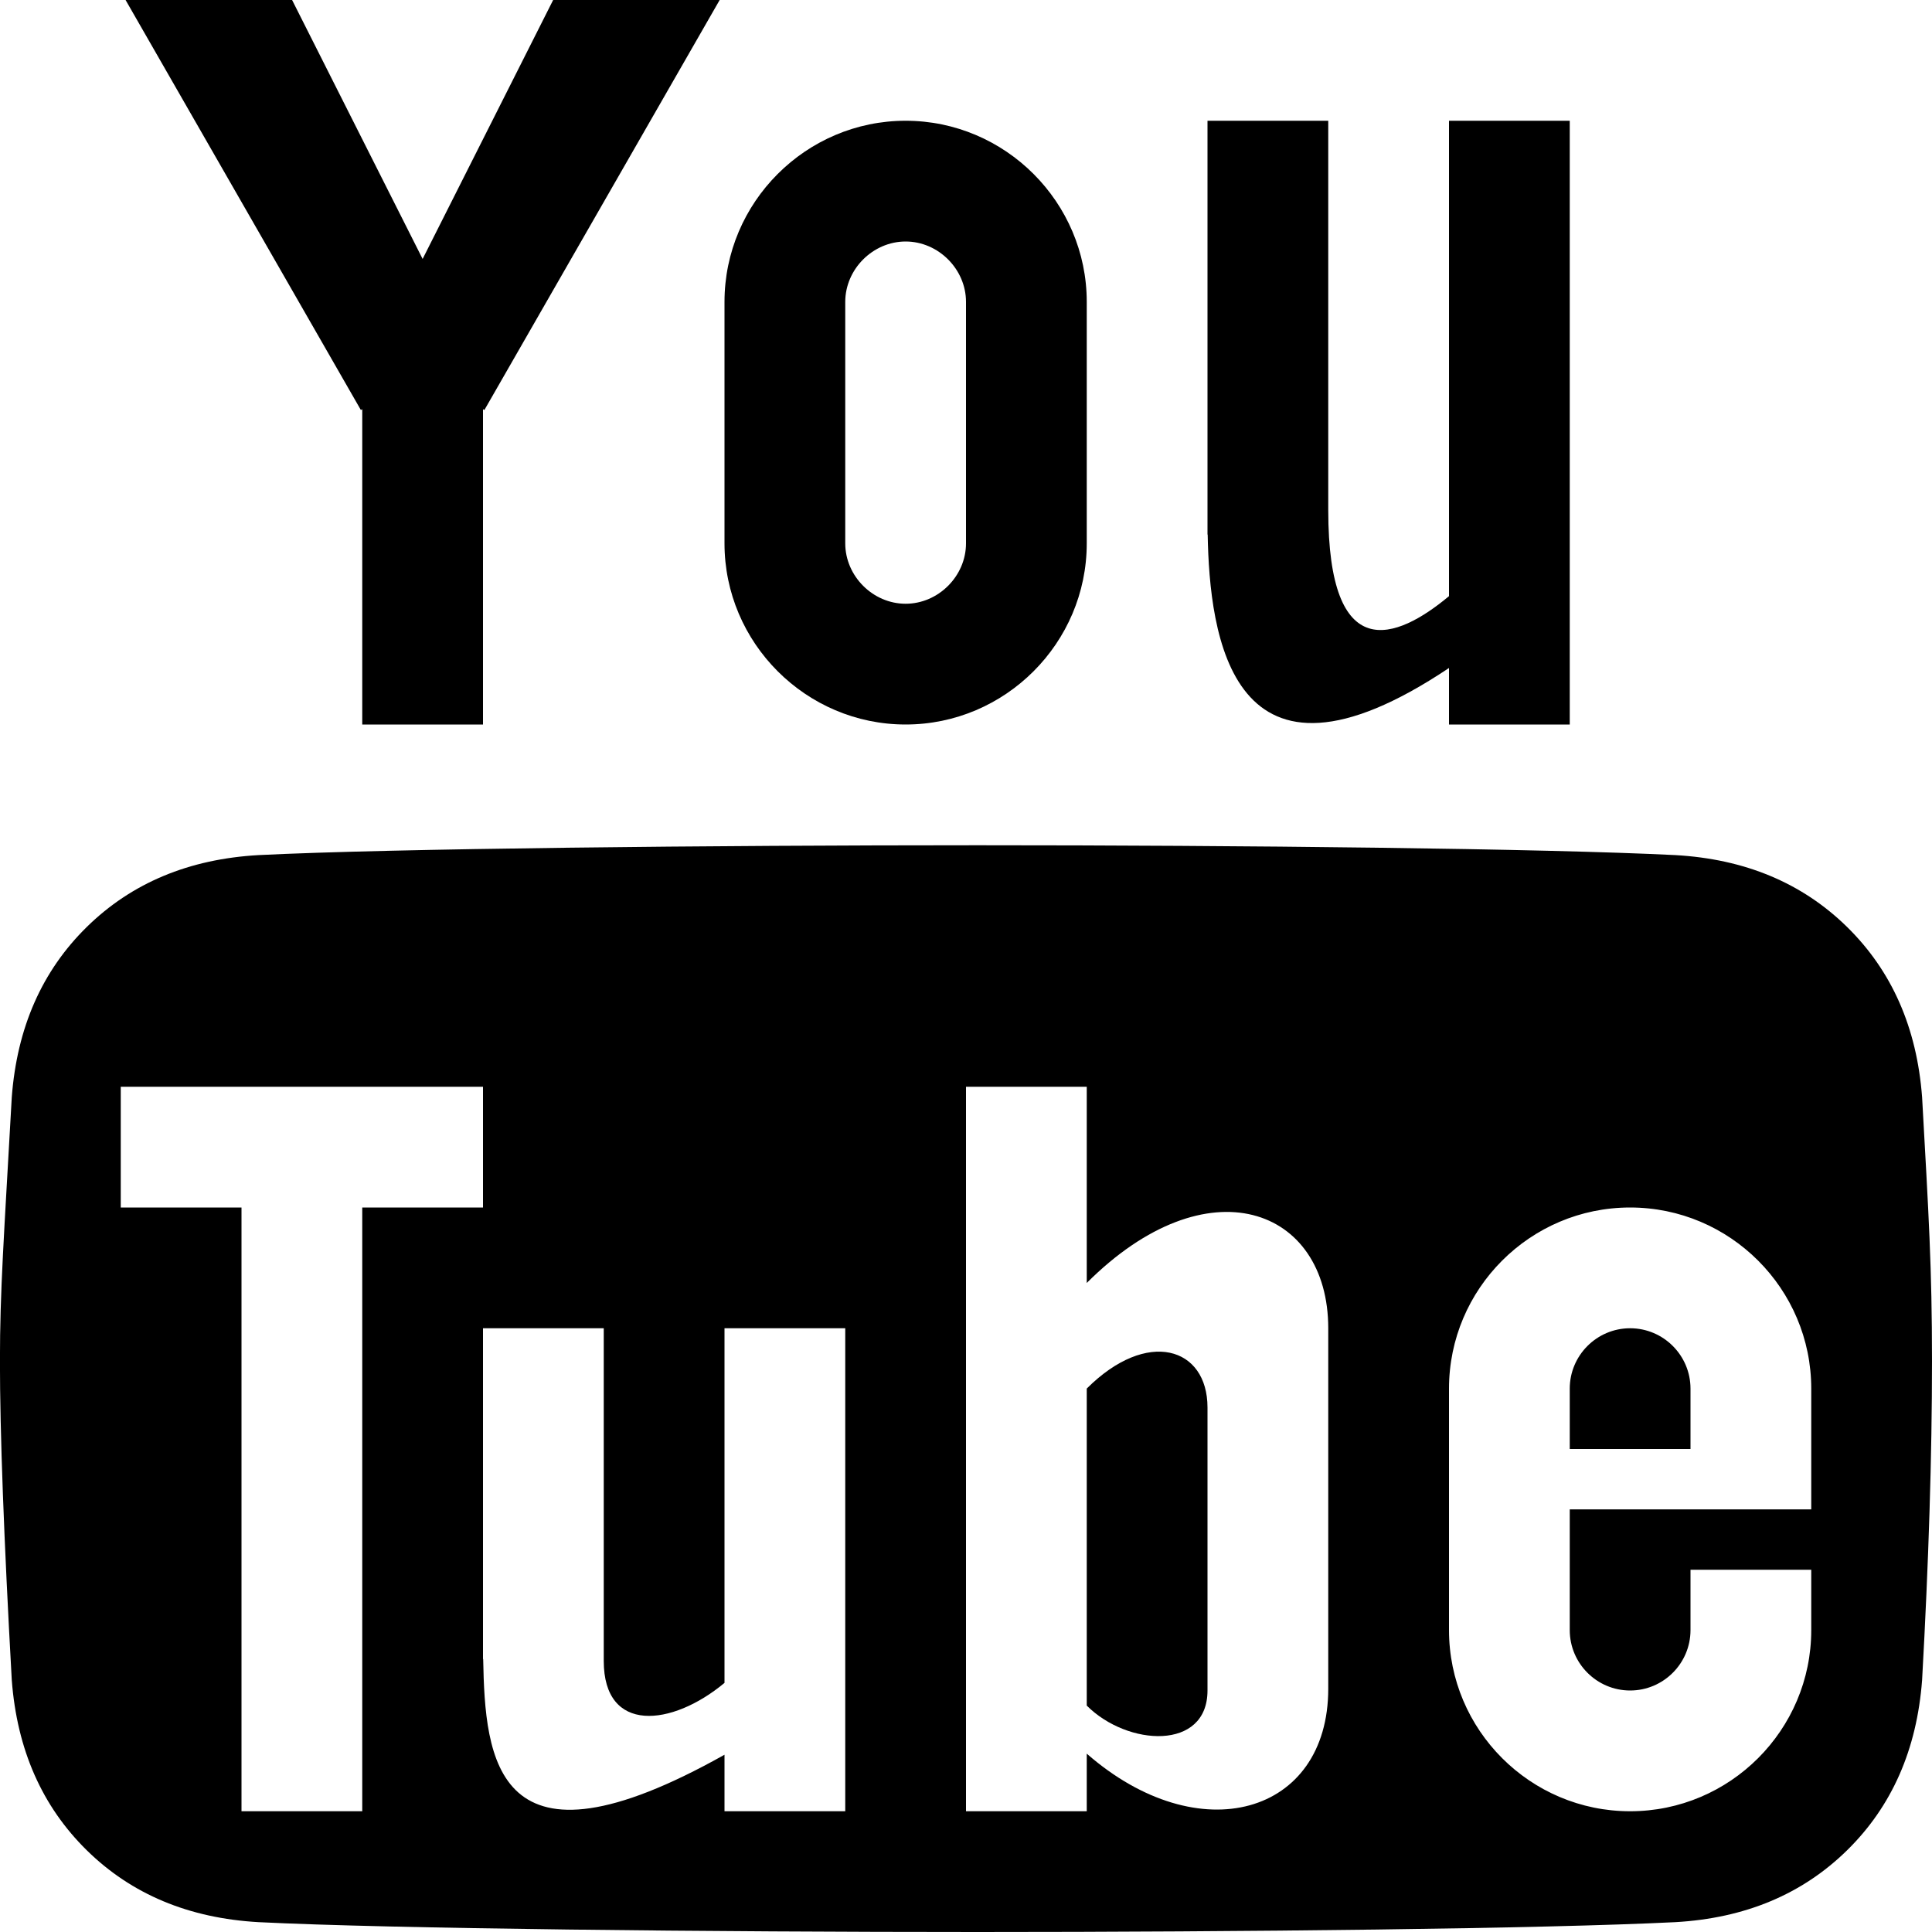
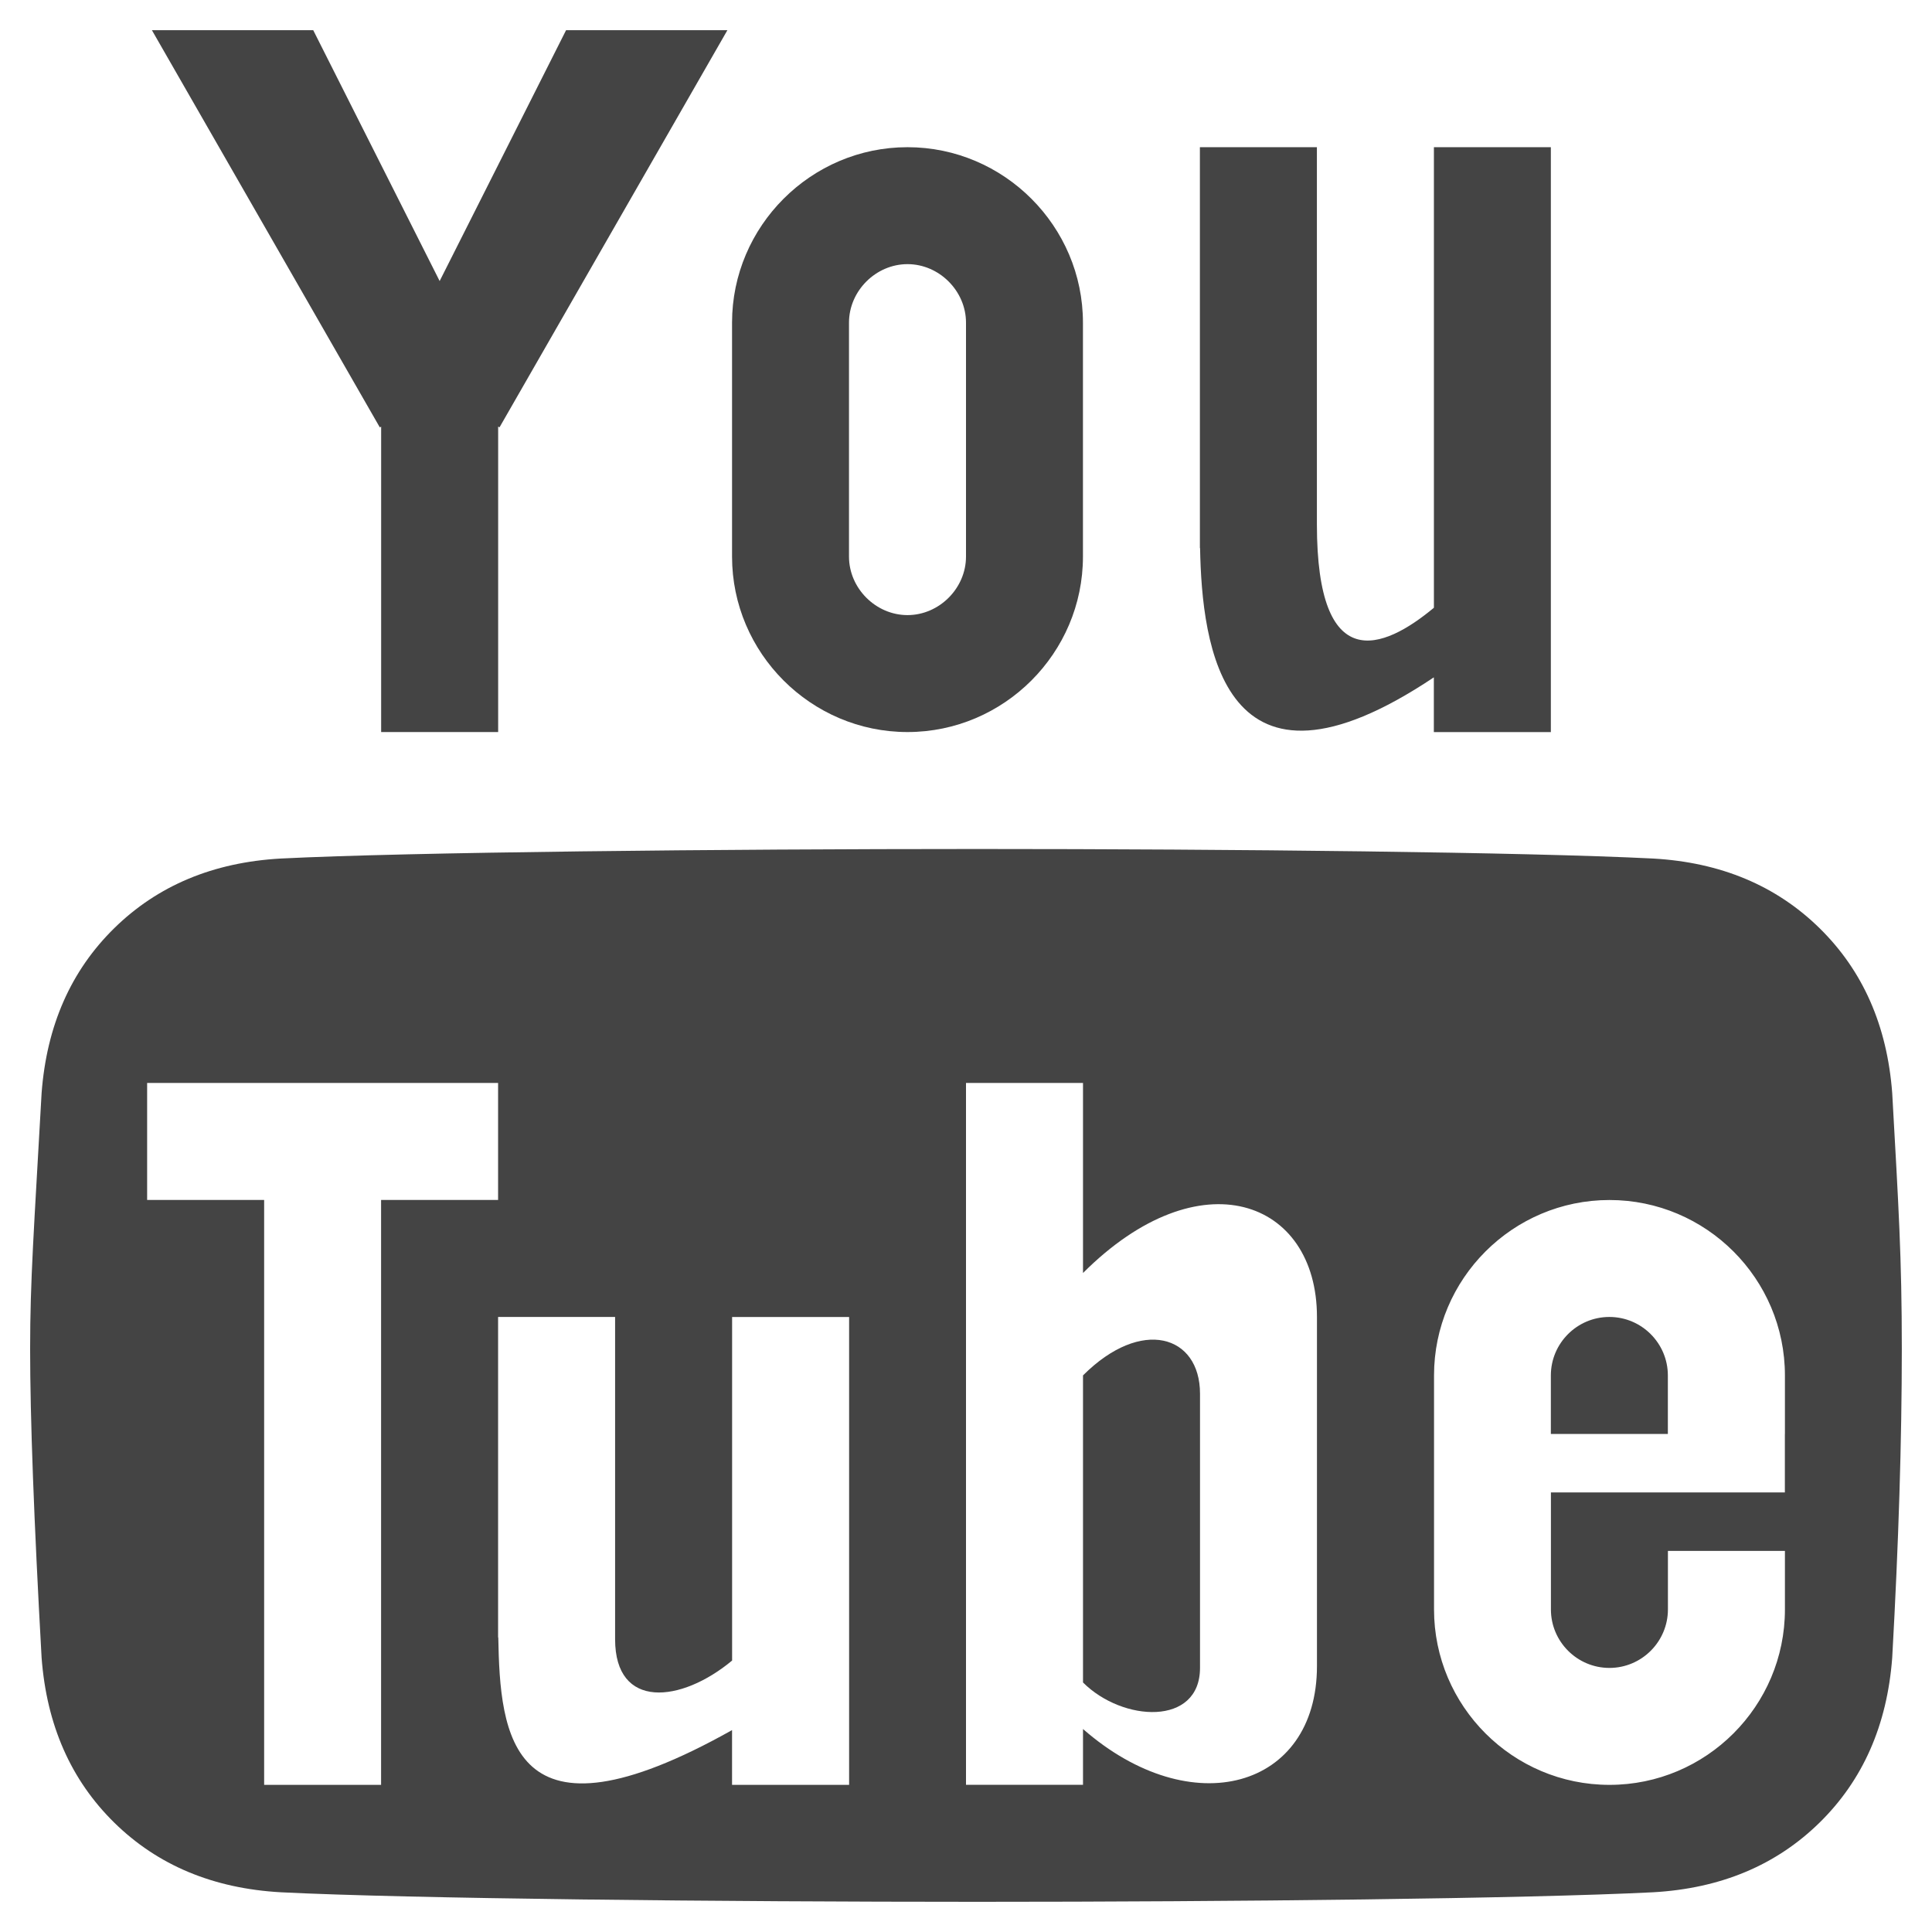
<svg xmlns="http://www.w3.org/2000/svg" version="1.1" width="32" height="32" viewBox="0 0 32 32">
-   <path d="M9.162 0l-2.162 4.289-2.162-4.289h-2.758l3.897 6.791 0.023-0.013v5.222h2v-5.222l0.023 0.013 3.897-6.791z" fill="#000000" />
-   <path d="M15 4c0.542 0 1 0.458 1 1v4c0 0.542-0.458 1-1 1s-1-0.458-1-1v-4c0-0.542 0.458-1 1-1zM15 2c-1.65 0-3 1.35-3 3v4c0 1.65 1.35 3 3 3s3-1.35 3-3v-4c0-1.65-1.35-3-3-3v0z" fill="#000000" />
-   <path d="M24 2v7.874c-0.873 0.728-2 1.167-2-1.426v-6.448h-2v6.854h0.003c0.031 1.653 0.379 4.63 3.997 2.21v0.936h2v-10h-2z" fill="#000000" />
-   <path d="M27 22c-0.551 0-1 0.449-1 1v1h2v-1c0-0.551-0.449-1-1-1z" fill="#000000" />
-   <path d="M18 23v5.25c0.677 0.677 2 0.75 2-0.25s0-3.688 0-4.688-1-1.313-2-0.313z" fill="#000000" />
-   <path d="M31.836 18.173c-0.087-1.152-0.501-2.092-1.243-2.82s-1.69-1.125-2.846-1.19c-2.181-0.109-7.17-0.163-11.554-0.163s-9.728 0.054-11.909 0.163c-1.156 0.065-2.104 0.462-2.846 1.19s-1.156 1.668-1.243 2.82c-0.131 2.347-0.196 3.198-0.196 4.372s0.065 2.934 0.196 5.282c0.087 1.152 0.502 2.092 1.243 2.82s1.69 1.125 2.846 1.19c2.181 0.109 7.525 0.163 11.909 0.163s9.373-0.054 11.554-0.163c1.156-0.065 2.104-0.462 2.846-1.19s1.156-1.668 1.243-2.82c0.109-1.956 0.164-3.717 0.164-5.282s-0.055-2.416-0.164-4.372zM6 30h-2v-10h-2v-2h6v2h-2v10zM14 30h-2v-0.936c-3.802 2.134-3.966 0.069-3.997-1.585h-0.003v-5.479h2v5.51c0 1.208 1.127 1.091 2 0.364v-5.874h2v8zM22 27.971c0 2.090-2.141 2.7-4 1.075v0.954h-2v-12h2v3.25c2-2 4-1.25 4 0.75s0 3.787 0 5.971zM30 24v1h-4v2c0 0.551 0.449 1 1 1s1-0.449 1-1v-1h2v1c0 1.654-1.346 3-3 3s-3-1.346-3-3v-4c0-1.654 1.346-3 3-3s3 1.346 3 3v1z" fill="#000000" />
+   <path d="M9.376 0.5l-2.094 4.155-2.094-4.155h-2.672l3.775 6.579 0.022-0.013v5.059h1.938v-5.059l0.022 0.013 3.775-6.579z" fill="#444444" />
+   <path d="M15.031 4.375c0.525 0 0.969 0.444 0.969 0.969v3.875c0 0.525-0.444 0.969-0.969 0.969s-0.969-0.444-0.969-0.969v-3.875c0-0.525 0.444-0.969 0.969-0.969zM15.031 2.438c-1.598 0-2.906 1.308-2.906 2.906v3.875c0 1.598 1.308 2.906 2.906 2.906s2.906-1.308 2.906-2.906v-3.875c0-1.598-1.308-2.906-2.906-2.906v0z" fill="#444444" />
+   <path d="M23.75 2.438v7.628c-0.846 0.705-1.938 1.131-1.938-1.381v-6.247h-1.938v6.64h0.003c0.030 1.601 0.367 4.485 3.872 2.141v0.907h1.938v-9.688h-1.938z" fill="#444444" />
+   <path d="M26.656 21.813c-0.534 0-0.969 0.435-0.969 0.969v0.969h1.938v-0.969c0-0.534-0.435-0.969-0.969-0.969z" fill="#444444" />
+   <path d="M17.938 22.781v5.086c0.656 0.656 1.938 0.727 1.938-0.242s0-3.573 0-4.541-0.969-1.272-1.938-0.303z" fill="#444444" />
+   <path d="M31.341 18.105c-0.084-1.116-0.485-2.027-1.204-2.732s-1.637-1.090-2.757-1.153c-2.113-0.106-6.946-0.158-11.193-0.158s-9.424 0.052-11.537 0.158c-1.12 0.063-2.038 0.448-2.757 1.153s-1.12 1.616-1.204 2.732c-0.127 2.274-0.19 3.098-0.19 4.235s0.063 2.842 0.19 5.117c0.084 1.116 0.486 2.027 1.204 2.732s1.637 1.090 2.757 1.153c2.113 0.106 7.29 0.158 11.537 0.158s9.080-0.052 11.193-0.158c1.12-0.063 2.038-0.448 2.757-1.153s1.12-1.616 1.204-2.732c0.106-1.895 0.159-3.601 0.159-5.117s-0.053-2.34-0.159-4.235zM6.313 29.563h-1.938v-9.688h-1.938v-1.938h5.813v1.938h-1.938v9.688zM14.063 29.563h-1.938v-0.907c-3.683 2.067-3.842 0.067-3.872-1.535h-0.003v-5.308h1.938v5.338c0 1.17 1.092 1.057 1.938 0.353v-5.69h1.938v7.75zM21.813 27.597c0 2.025-2.074 2.616-3.875 1.041v0.924h-1.938v-11.625h1.938v3.148c1.938-1.938 3.875-1.211 3.875 0.727s0 3.669 0 5.784zM29.563 23.75v0.969h-3.875v1.938c0 0.534 0.435 0.969 0.969 0.969s0.969-0.435 0.969-0.969v-0.969h1.938v0.969c0 1.602-1.304 2.906-2.906 2.906s-2.906-1.304-2.906-2.906v-3.875c0-1.602 1.304-2.906 2.906-2.906s2.906 1.304 2.906 2.906v0.969z" fill="#444444" />
</svg>
